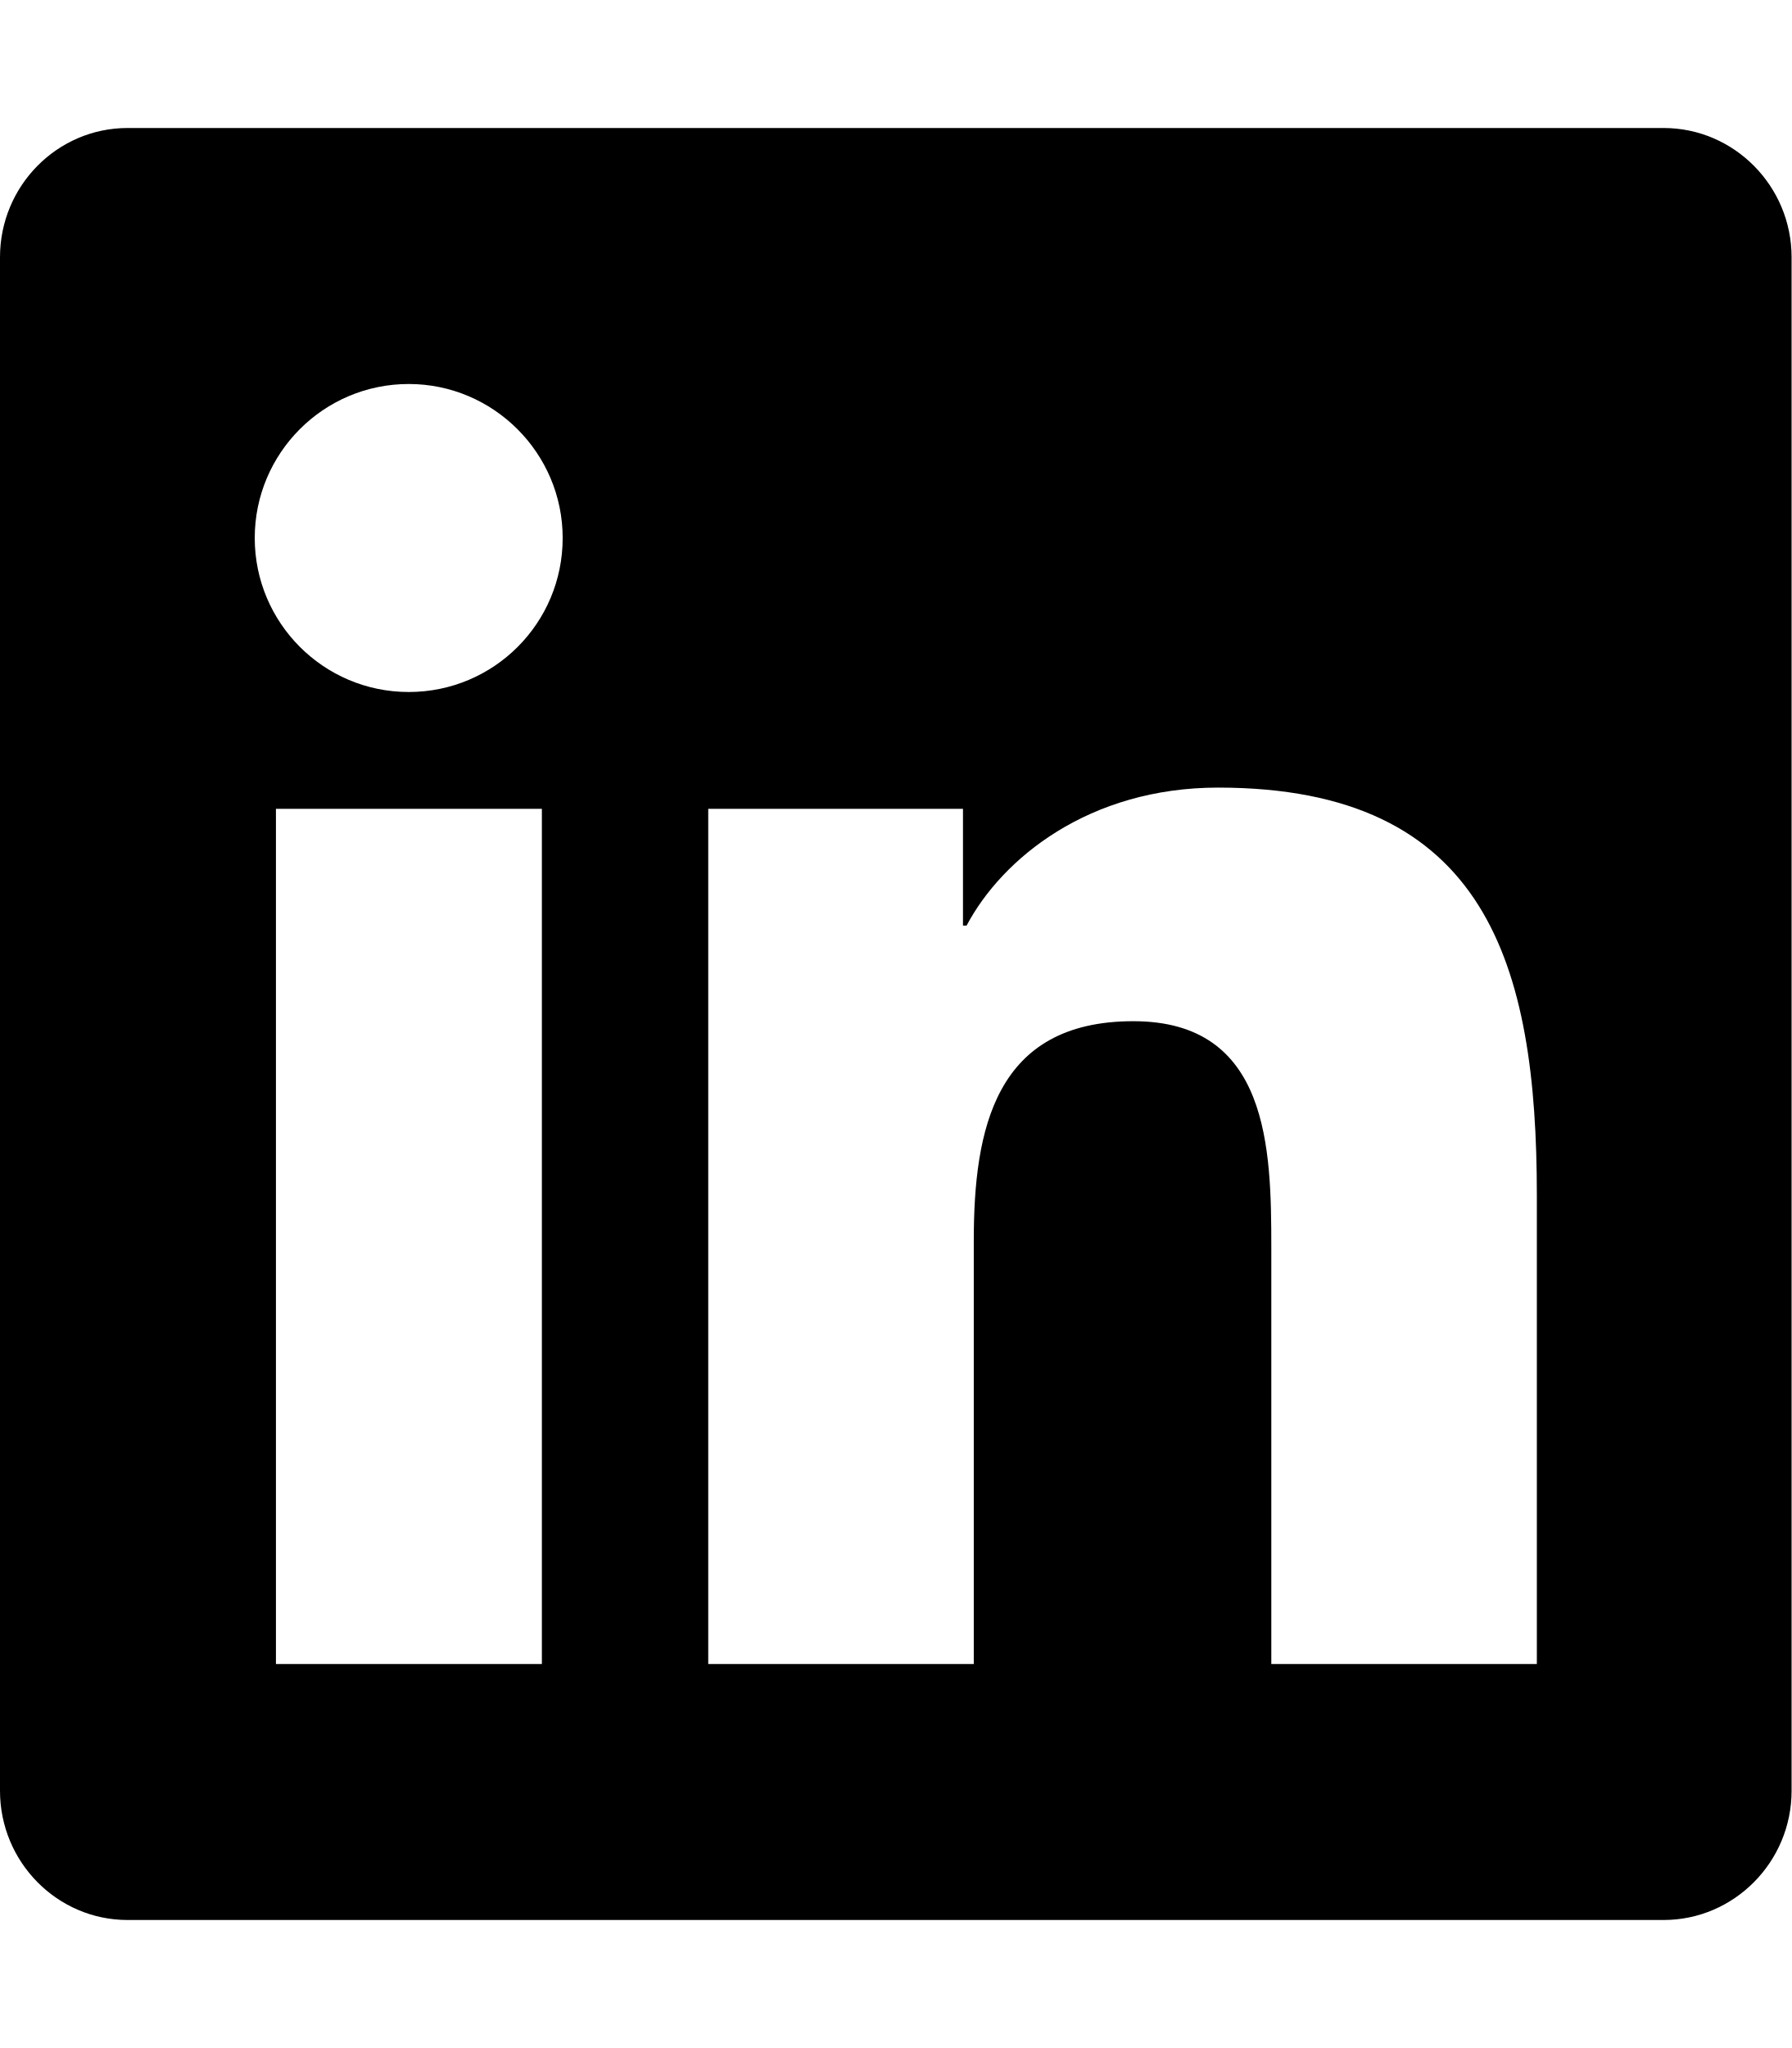
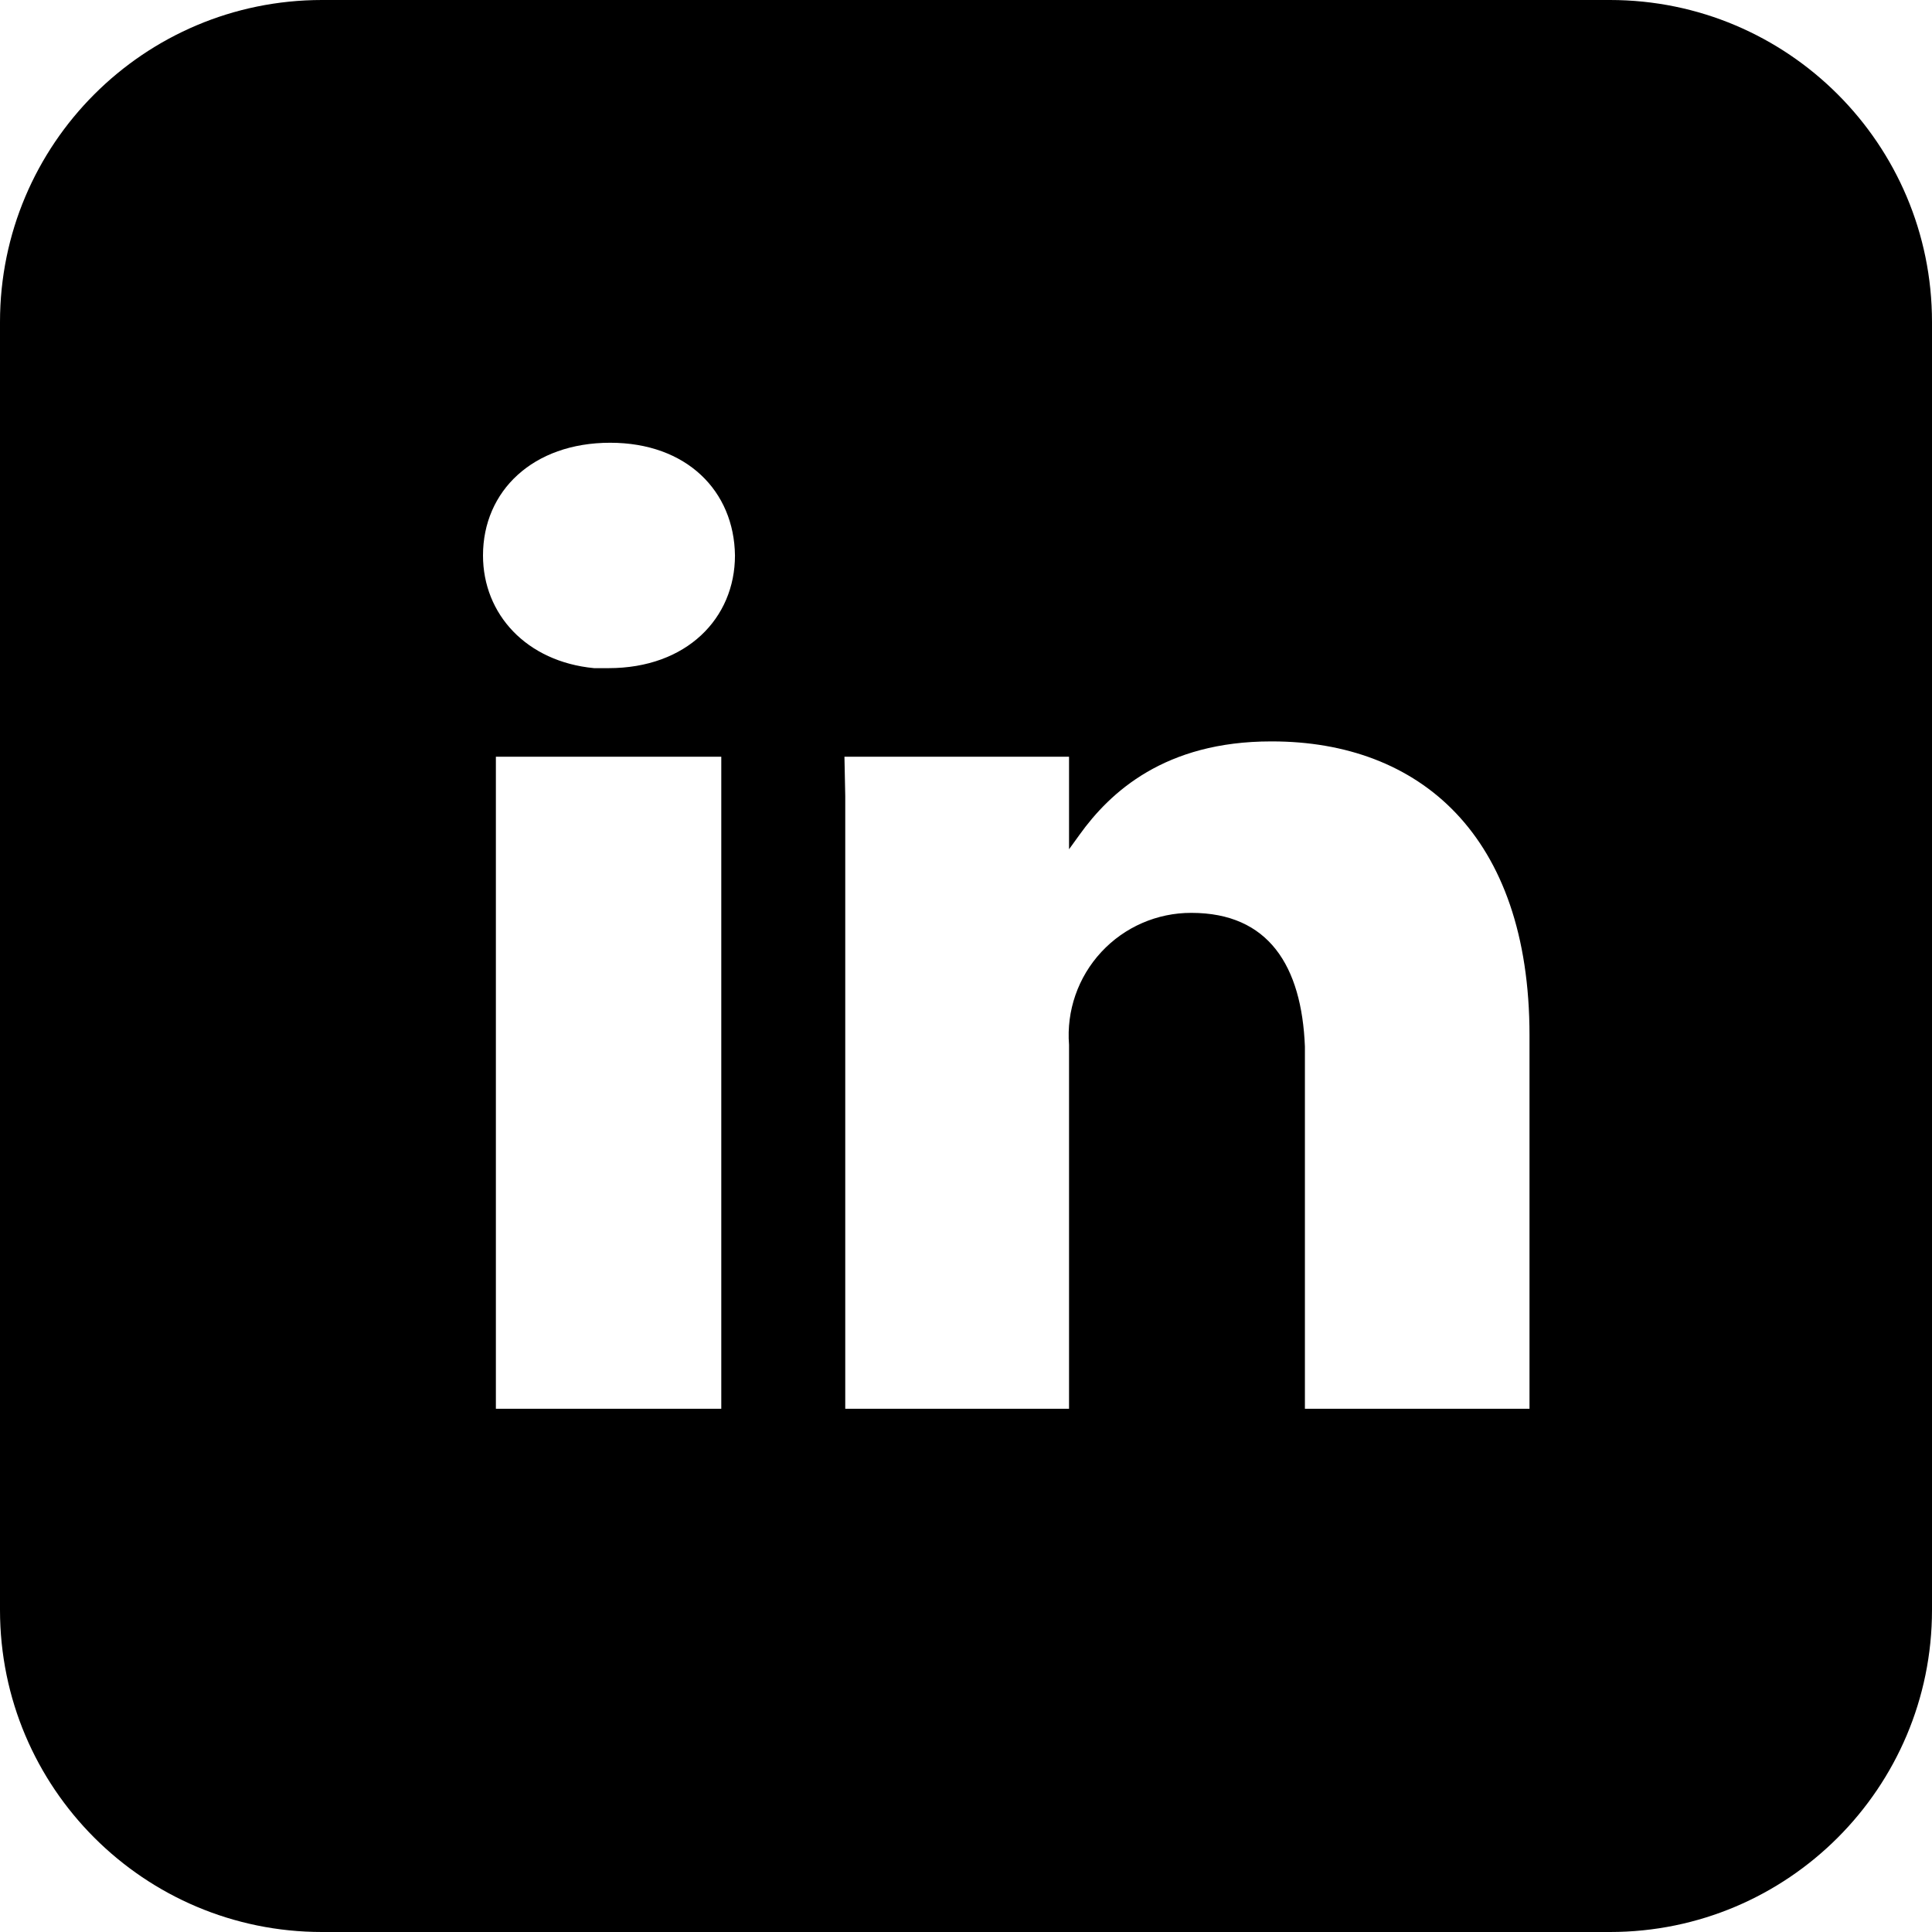
- <svg xmlns="http://www.w3.org/2000/svg" viewBox="0 0 448 512">
-   <path d="M416 32H31.9C14.3 32 0 46.5 0 64.3v383.4C0 465.5 14.3 480 31.9 480H416c17.6 0 32-14.5 32-32.3V64.3c0-17.8-14.4-32.3-32-32.3zM135.4 416H69V202.2h66.5V416zm-33.2-243c-21.3 0-38.5-17.3-38.5-38.5S80.9 96 102.2 96c21.2 0 38.5 17.3 38.5 38.5 0 21.3-17.2 38.5-38.5 38.5zm282.1 243h-66.4V312c0-24.8-.5-56.7-34.5-56.7-34.6 0-39.9 27-39.9 54.9V416h-66.4V202.2h63.7v29.2h.9c8.9-16.8 30.6-34.5 62.9-34.5 67.2 0 79.7 44.3 79.7 101.9V416z" />
+ <svg xmlns="http://www.w3.org/2000/svg" width="24" height="24" viewBox="0 0 24 24" fill="#000">
+   <path d="M20 0a4 4 0 0 1 4 4v16a4 4 0 0 1-4 4H4a4 4 0 0 1-4-4V4a4 4 0 0 1 4-4h16zM8.95 9.4H6.16v8.1h2.8V9.4zm6.84-.19c-1.32 0-2 .63-2.38 1.16l-.13.18V9.4h-2.79l.01.49V17.5h2.78v-4.52a1.52 1.52 0 0 1 1.52-1.64c.96 0 1.37.66 1.41 1.66v4.5H19v-4.64c0-2.49-1.37-3.65-3.2-3.65zM7.58 5.5C6.62 5.5 6 6.1 6 6.9c0 .73.54 1.32 1.38 1.4h.18c.97 0 1.57-.62 1.57-1.4-.01-.8-.6-1.4-1.55-1.4z" />
</svg>
